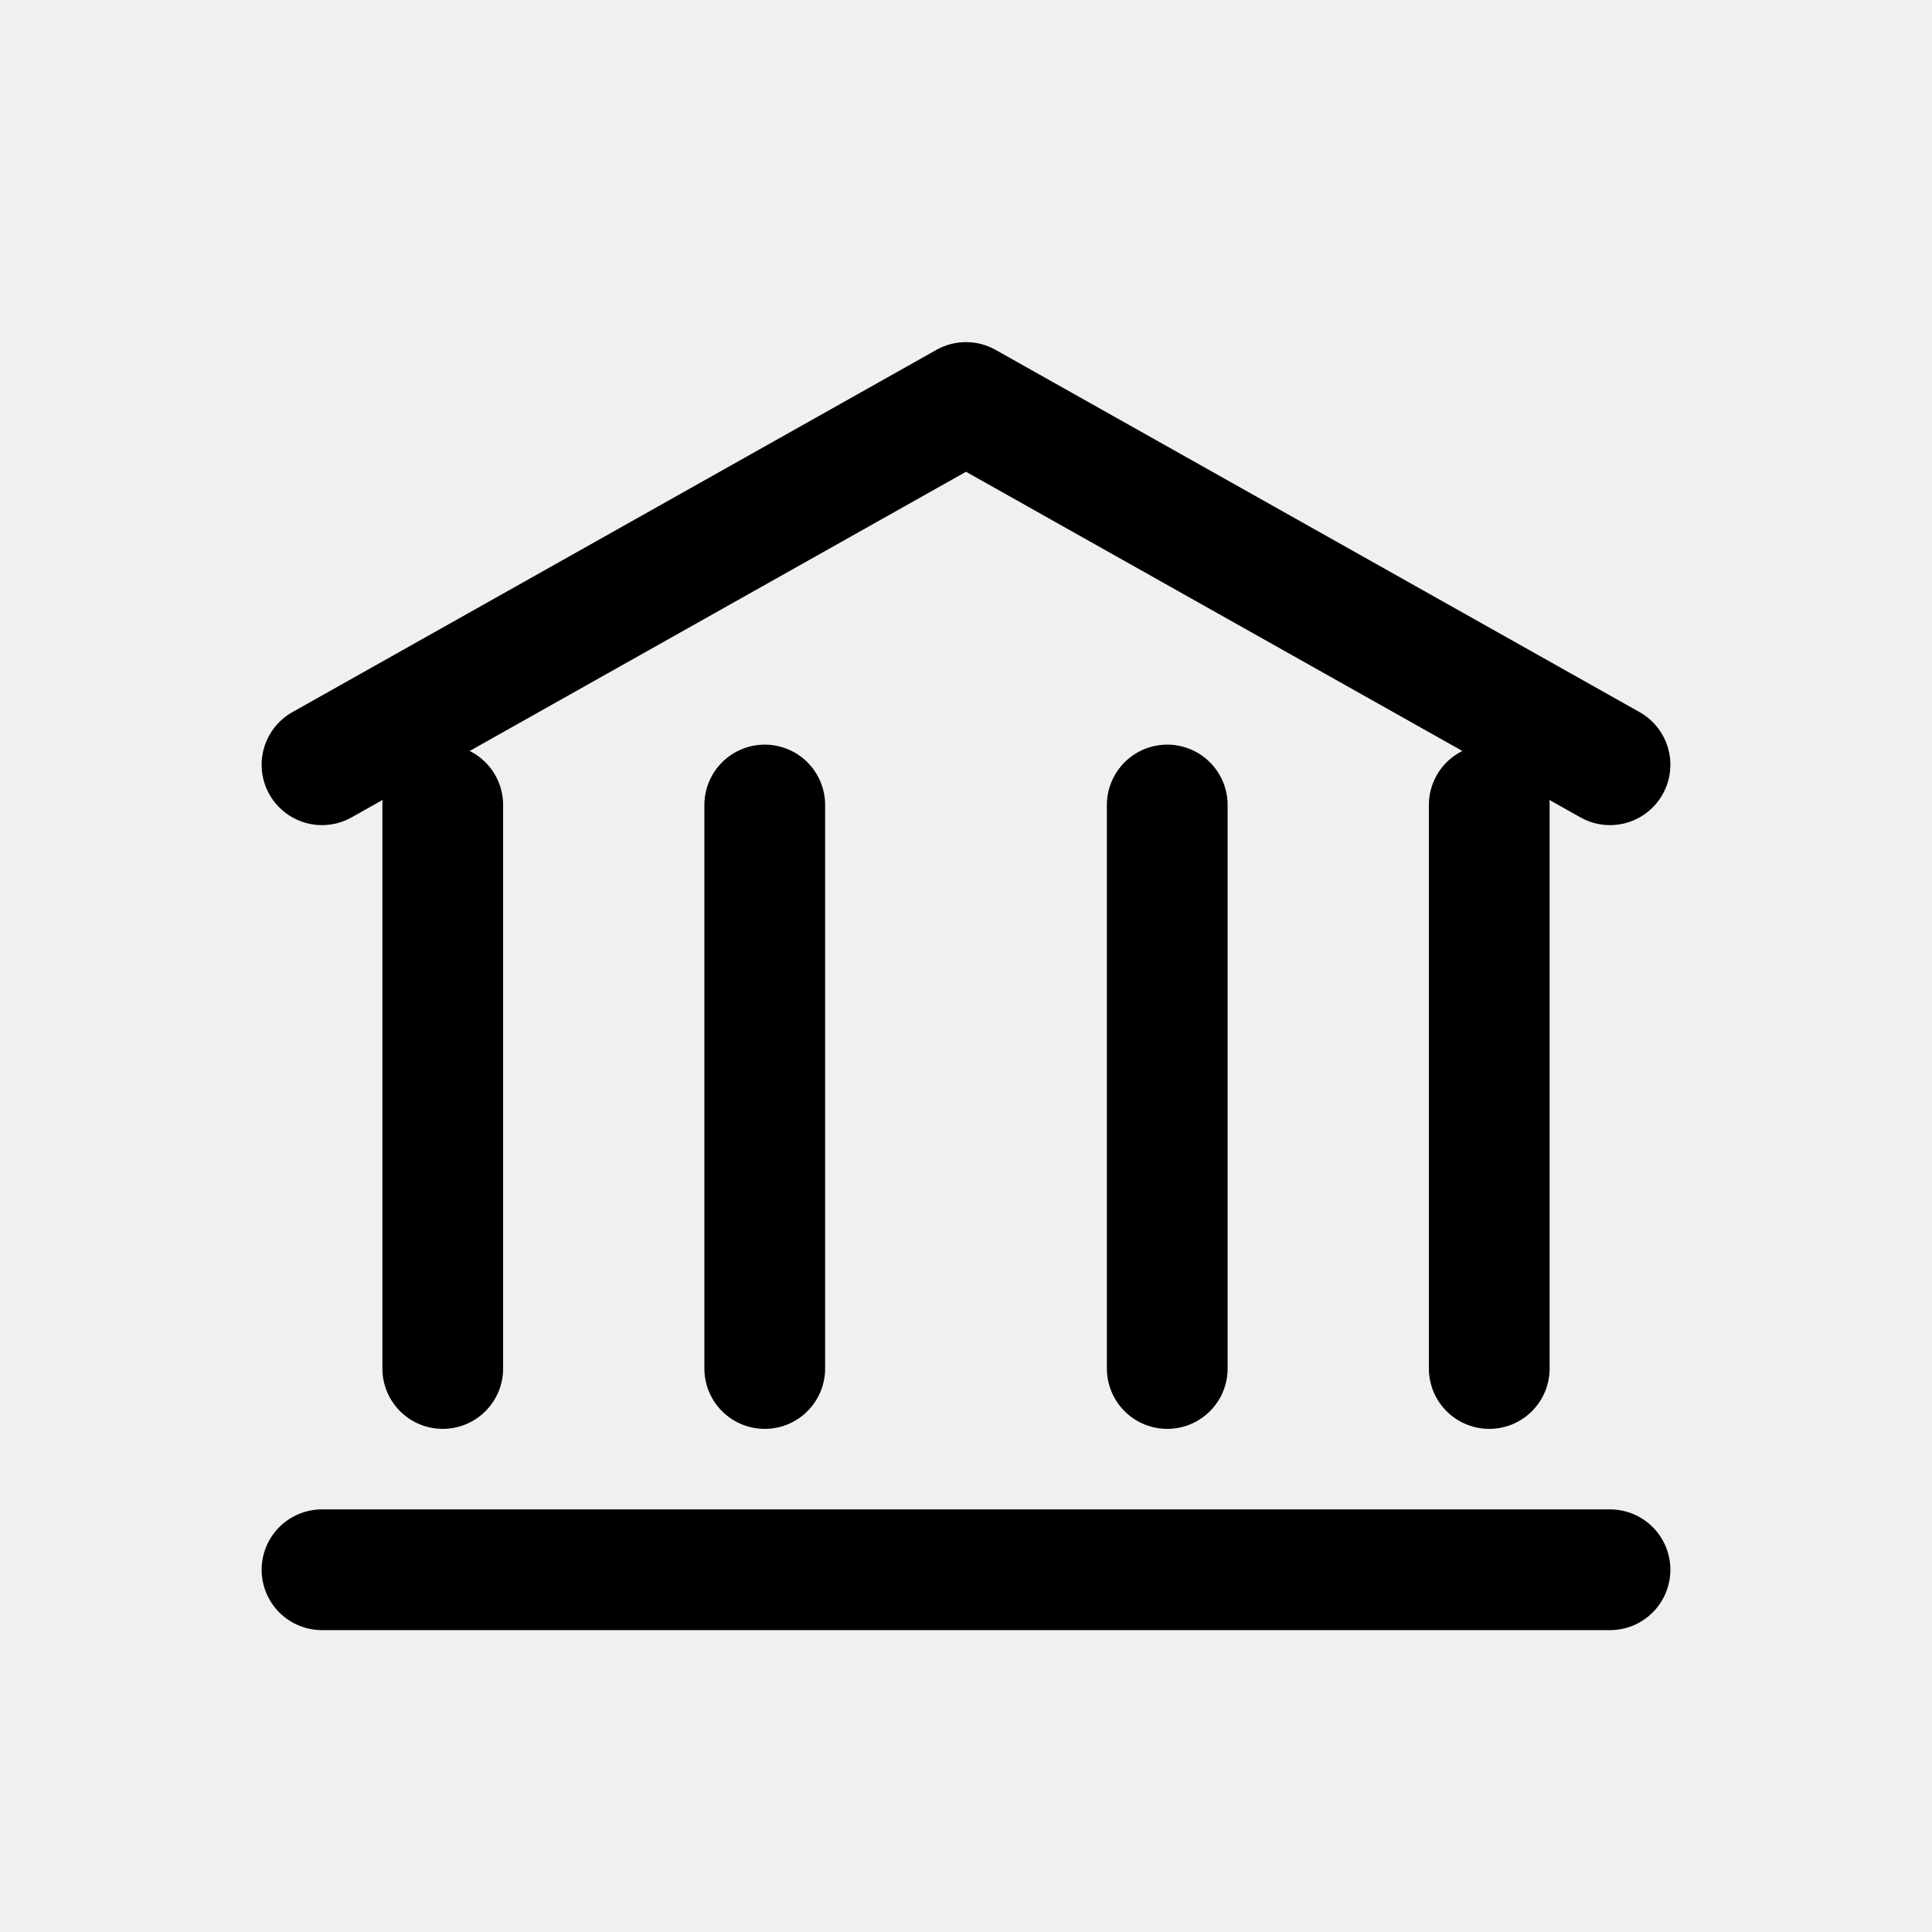
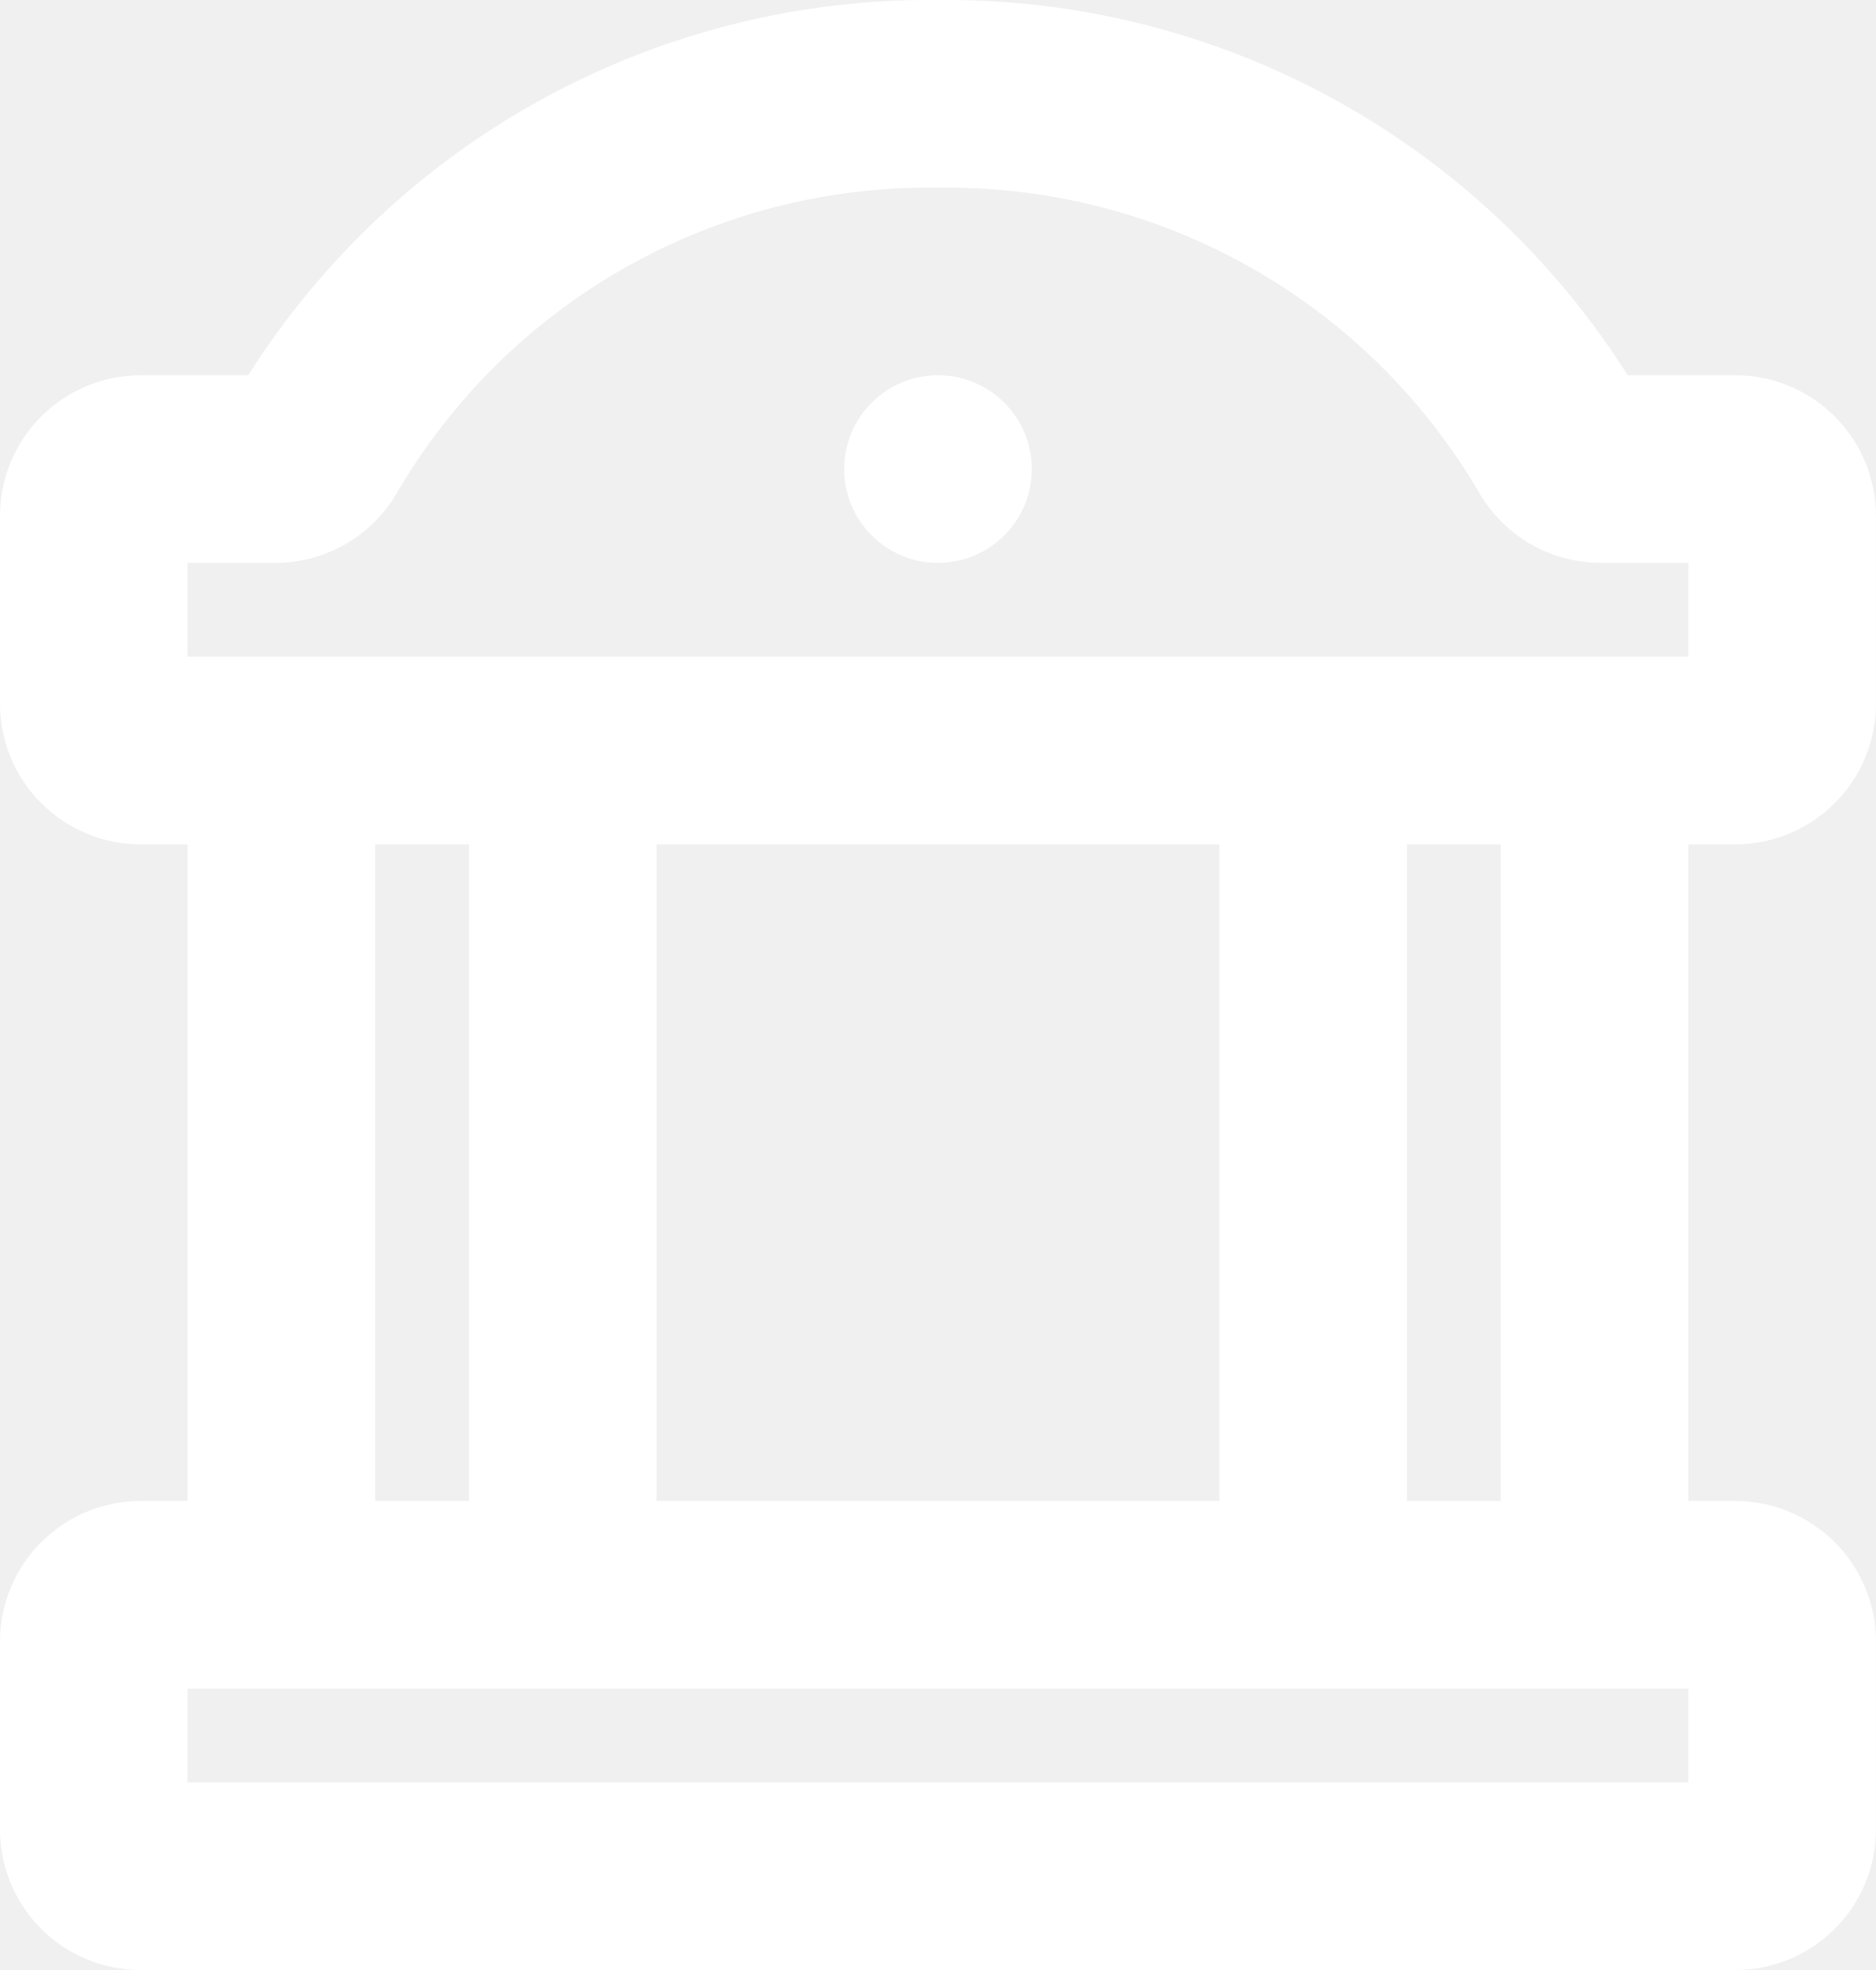
- <svg xmlns="http://www.w3.org/2000/svg" viewBox="0 0 24 24" fill="none" stroke="currentColor" stroke-width="1.5" stroke-linejoin="round" stroke-linecap="round">
-   <path d="M4 9.5 12 5l8 4.5" />
-   <path d="M5.5 10v7M9.5 10v7M14.5 10v7M18.5 10v7" />
-   <path d="M4 19.5h16" />
+ <svg xmlns="http://www.w3.org/2000/svg" width="20" height="21" viewBox="0 0 20 21" fill="none">
+   <path d="M18.5 9.001C18.898 9.001 19.279 8.842 19.561 8.561C19.842 8.28 20 7.898 20 7.5V5.5C20 5.103 19.842 4.721 19.561 4.44C19.279 4.159 18.898 4 18.5 4H17.353C16.57 2.762 15.484 1.744 14.197 1.044C12.91 0.344 11.465 -0.015 10 0C8.535 -0.015 7.09 0.344 5.803 1.044C4.516 1.744 3.43 2.762 2.647 4H1.5C1.102 4 0.721 4.159 0.439 4.44C0.158 4.721 0 5.103 0 5.5V7.5C0 7.898 0.158 8.28 0.439 8.561C0.721 8.842 1.102 9.001 1.5 9.001H2V16H1.5C1.102 16 0.721 16.159 0.439 16.44C0.158 16.721 0 17.103 0 17.5V19.5C0 19.898 0.158 20.28 0.439 20.561C0.721 20.843 1.102 21 1.5 21H18.5C18.898 21 19.279 20.843 19.561 20.561C19.842 20.28 20 19.898 20 19.5V17.5C20 17.103 19.842 16.721 19.561 16.44C19.279 16.159 18.898 16 18.5 16H18V9.001H18.5ZM2 6H2.941C3.206 5.999 3.466 5.928 3.694 5.794C3.922 5.66 4.111 5.467 4.241 5.237C4.83 4.236 5.672 3.41 6.684 2.842C7.696 2.273 8.84 1.983 10 2.001C11.161 1.983 12.305 2.273 13.317 2.842C14.329 3.41 15.172 4.237 15.761 5.237C15.891 5.468 16.08 5.66 16.308 5.794C16.537 5.928 16.796 5.999 17.061 6H18V7H2V6ZM7 16V9.001H13V16H7ZM4 9.001H5V16H4V9.001ZM18 19H2V18H18V19ZM16 16H15V9.001H16V16Z" fill="white" />
+   <path d="M10 6C10.552 6 11 5.553 11 5C11 4.448 10.552 4 10 4C9.448 4 9 4.448 9 5C9 5.553 9.448 6 10 6Z" fill="white" />
</svg>
